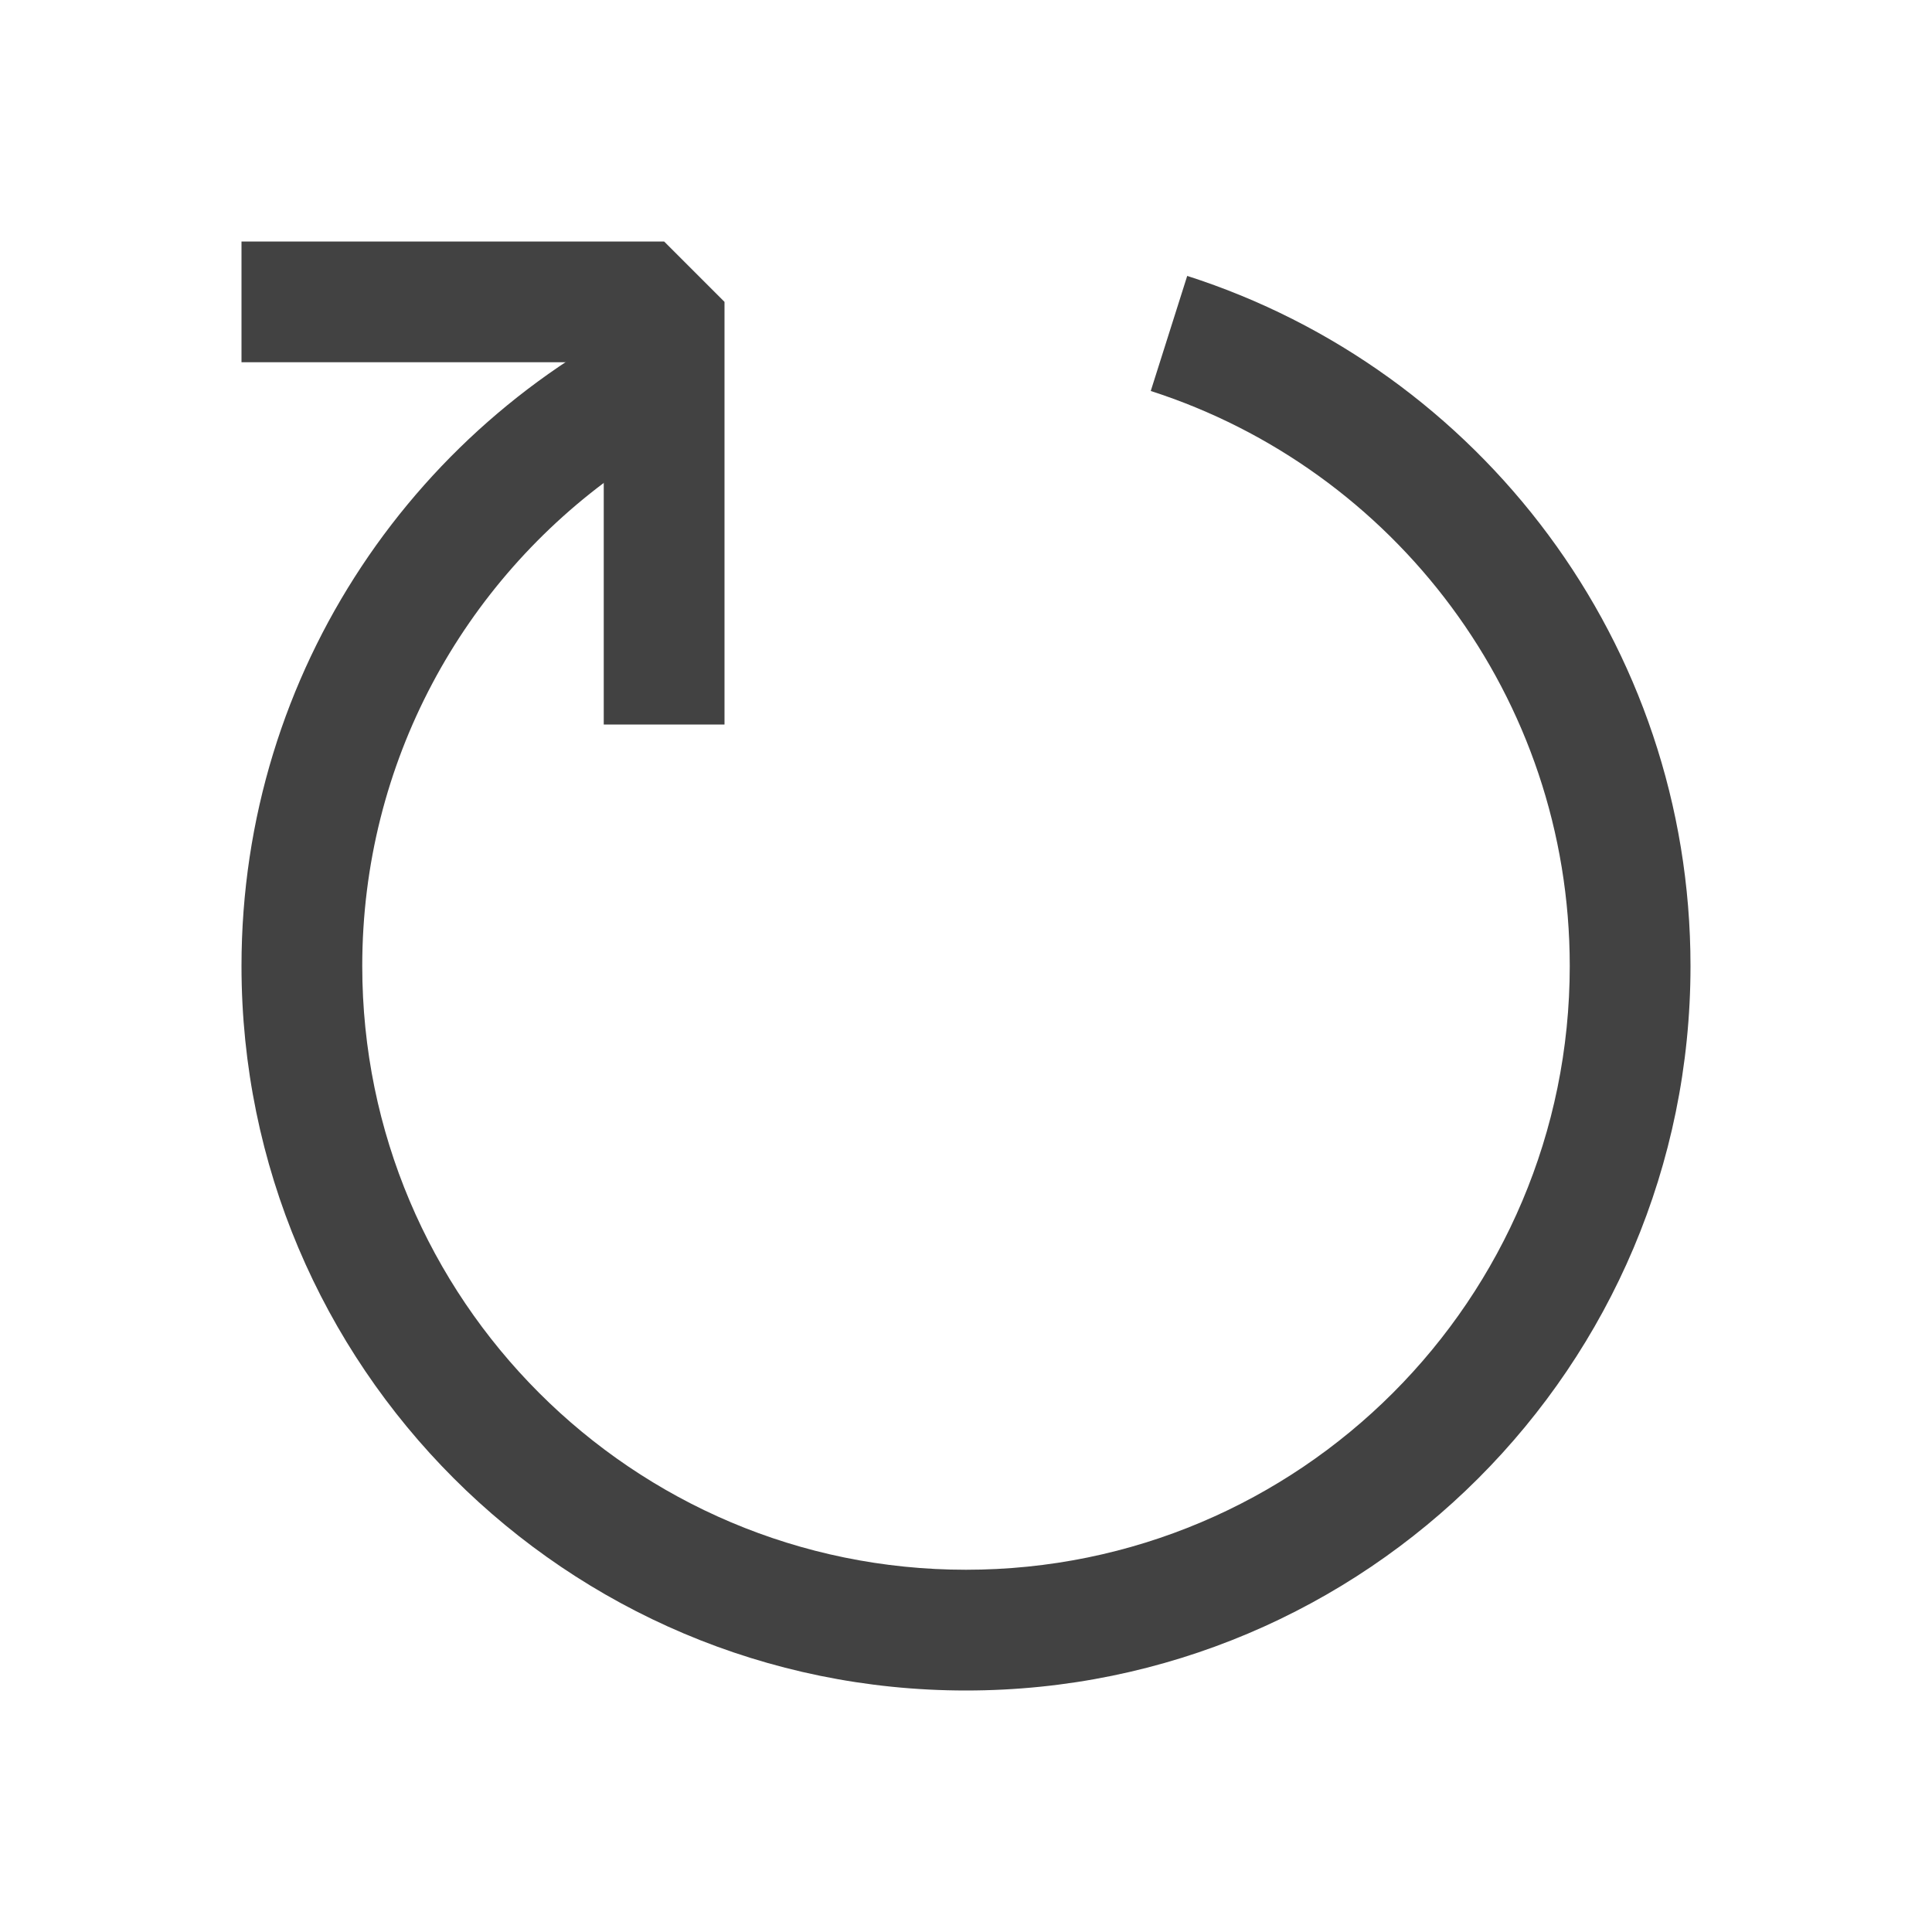
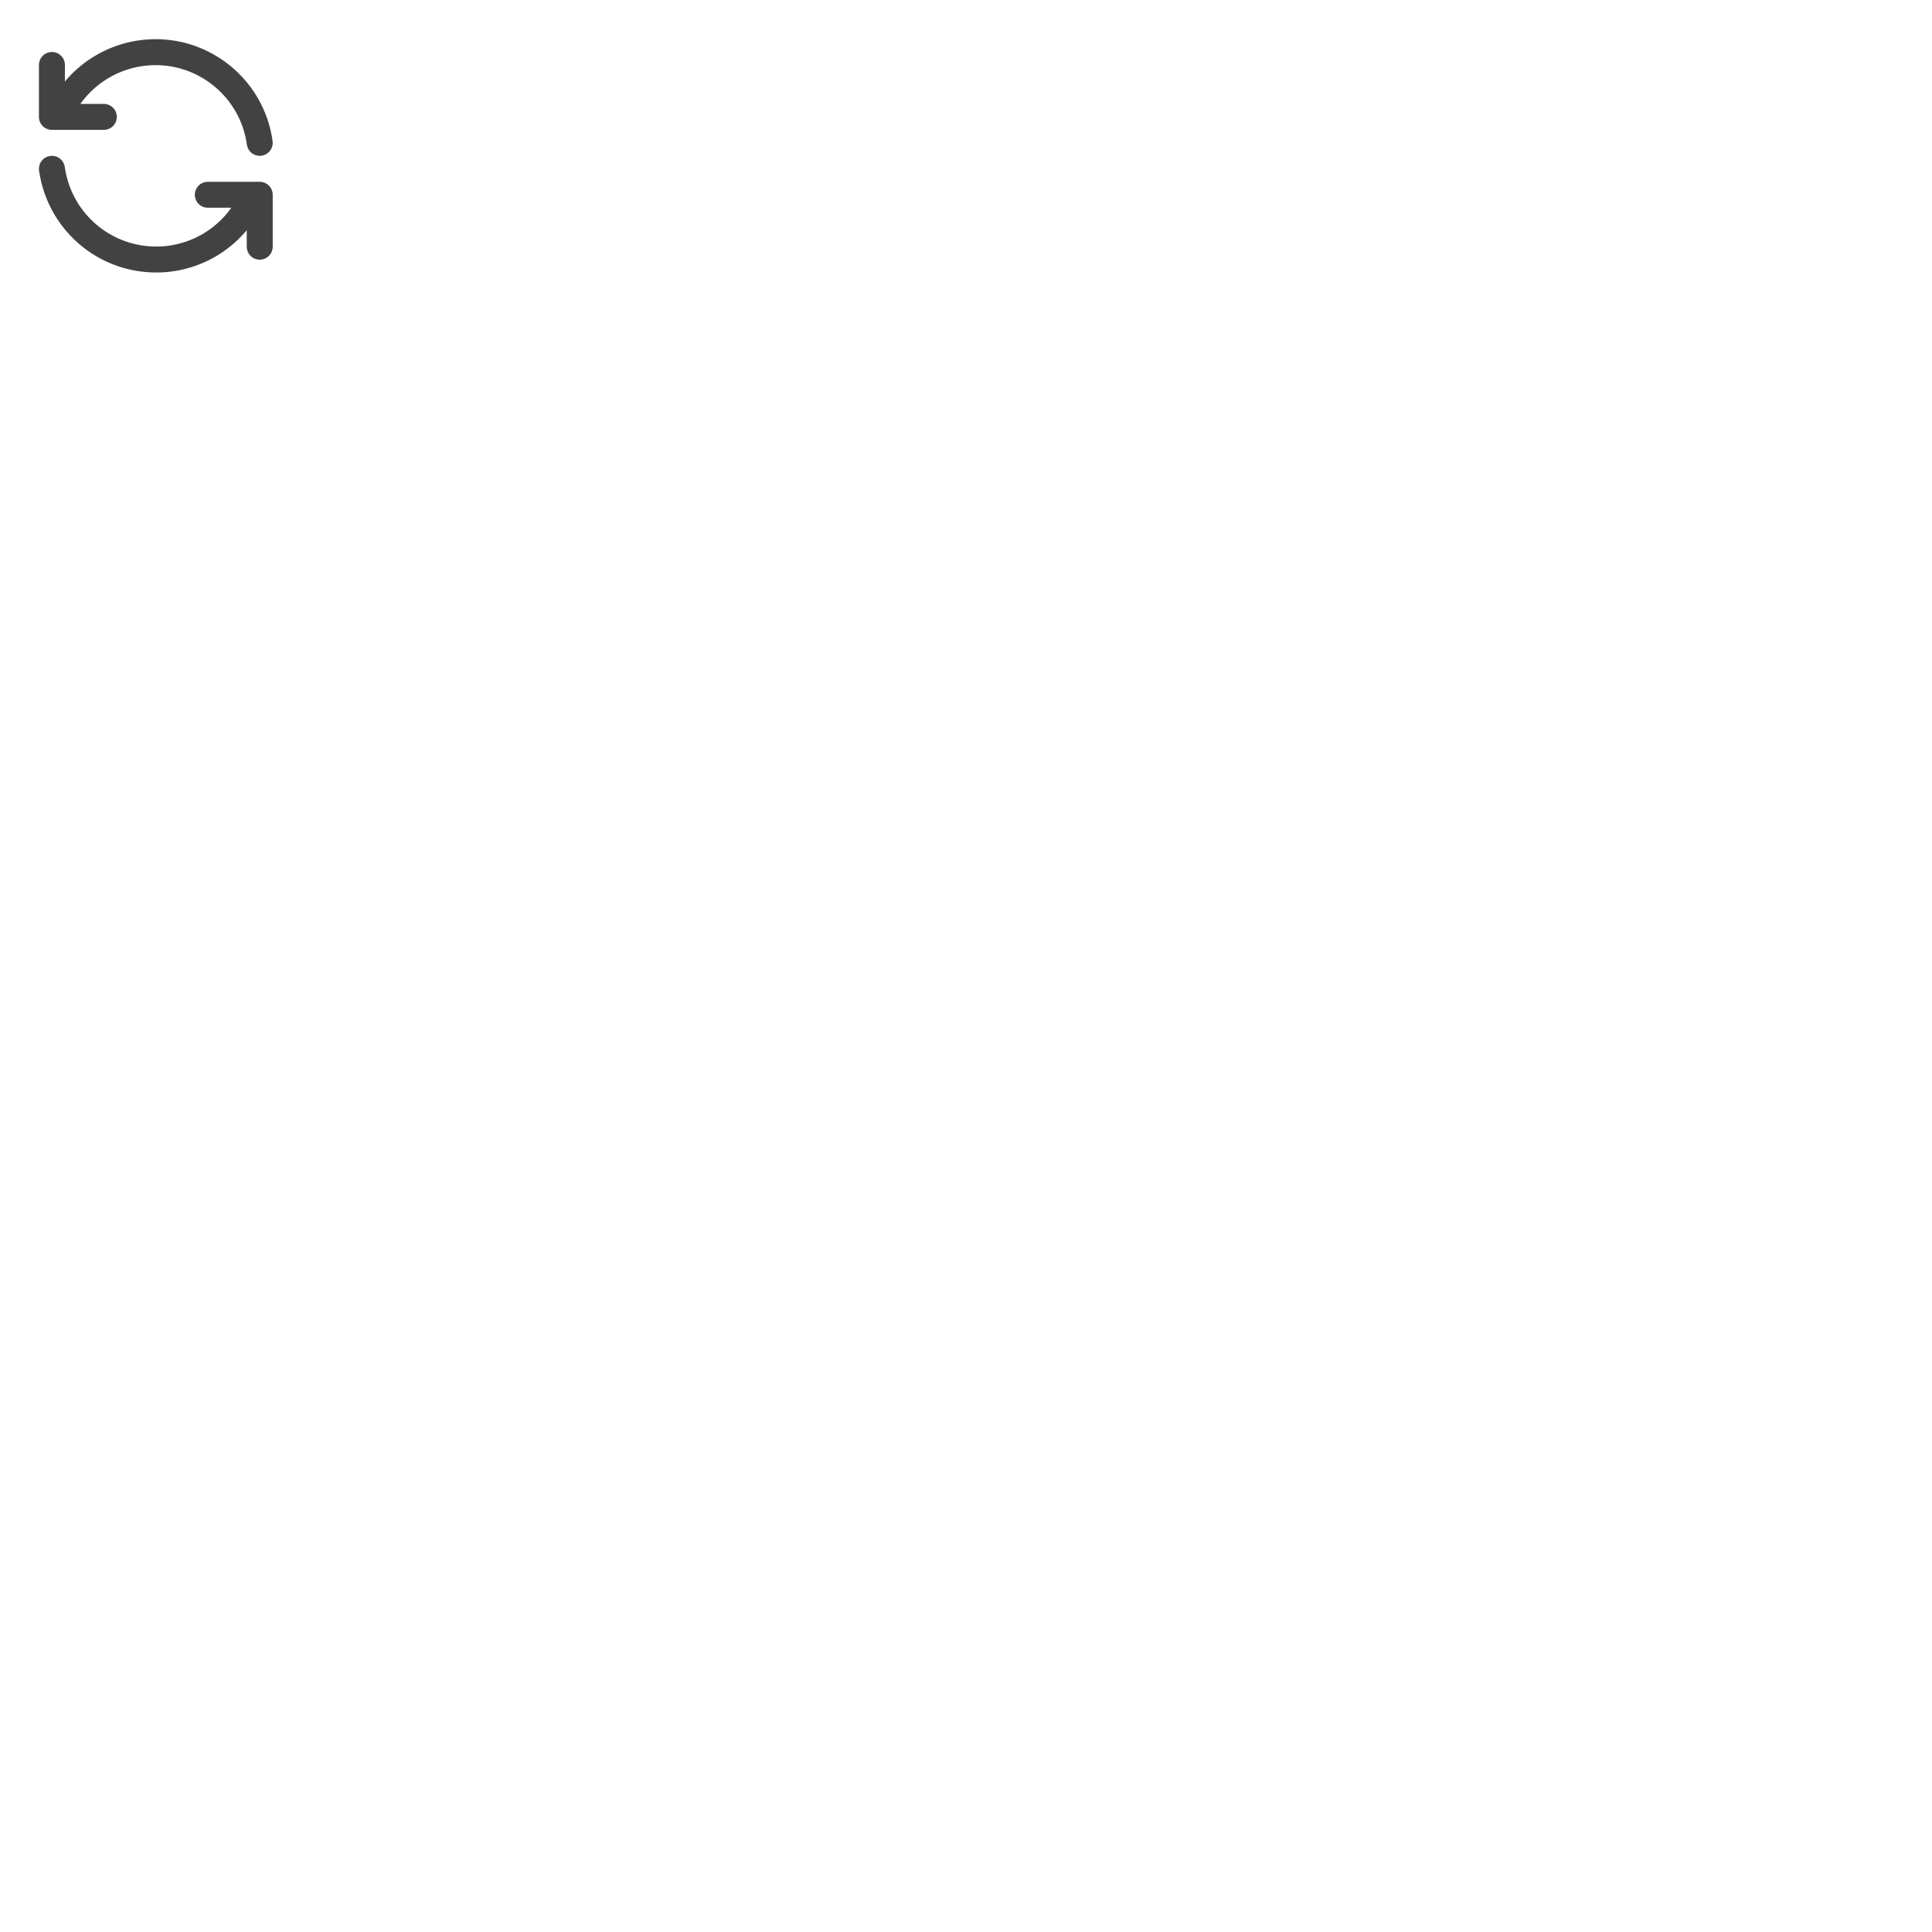
<svg xmlns="http://www.w3.org/2000/svg" width="16" height="16" viewBox="0 0 16 16" fill="none">
-   <path fill-rule="evenodd" clip-rule="evenodd" d="M5.563 2.516C3.464 3.45 2 5.554 2 8C2 11.314 4.687 14 8 14C11.314 14 14 11.314 14 8C14 5.325 12.25 3.059 9.832 2.285L9.53 3.238C11.543 3.885 13 5.772 13 8C13 10.761 10.762 13 8 13C5.239 13 3 10.761 3 8C3 6.311 3.838 4.818 5.12 3.912L5.563 2.516Z" fill="#424242" />
-   <path fill-rule="evenodd" clip-rule="evenodd" d="M5 3H2V2H5.5L6 2.5V6H5V3Z" fill="#424242" />
+   <path d="M2.151 1.183C2.125 0.994 2.037 0.818 1.901 0.684C1.765 0.55 1.589 0.463 1.4 0.439C1.21 0.415 1.018 0.453 0.852 0.549C0.687 0.644 0.557 0.792 0.484 0.968M0.43 0.538V0.968H0.86" stroke="#424242" stroke-width="0.215" stroke-linecap="round" stroke-linejoin="round" />
+   <path d="M0.43 1.398C0.457 1.587 0.544 1.763 0.68 1.897C0.816 2.032 0.992 2.118 1.182 2.142C1.371 2.167 1.563 2.128 1.729 2.033C1.894 1.937 2.024 1.79 2.097 1.613M2.151 2.043V1.613H1.721" stroke="#424242" stroke-width="0.215" stroke-linecap="round" stroke-linejoin="round" />
</svg>
